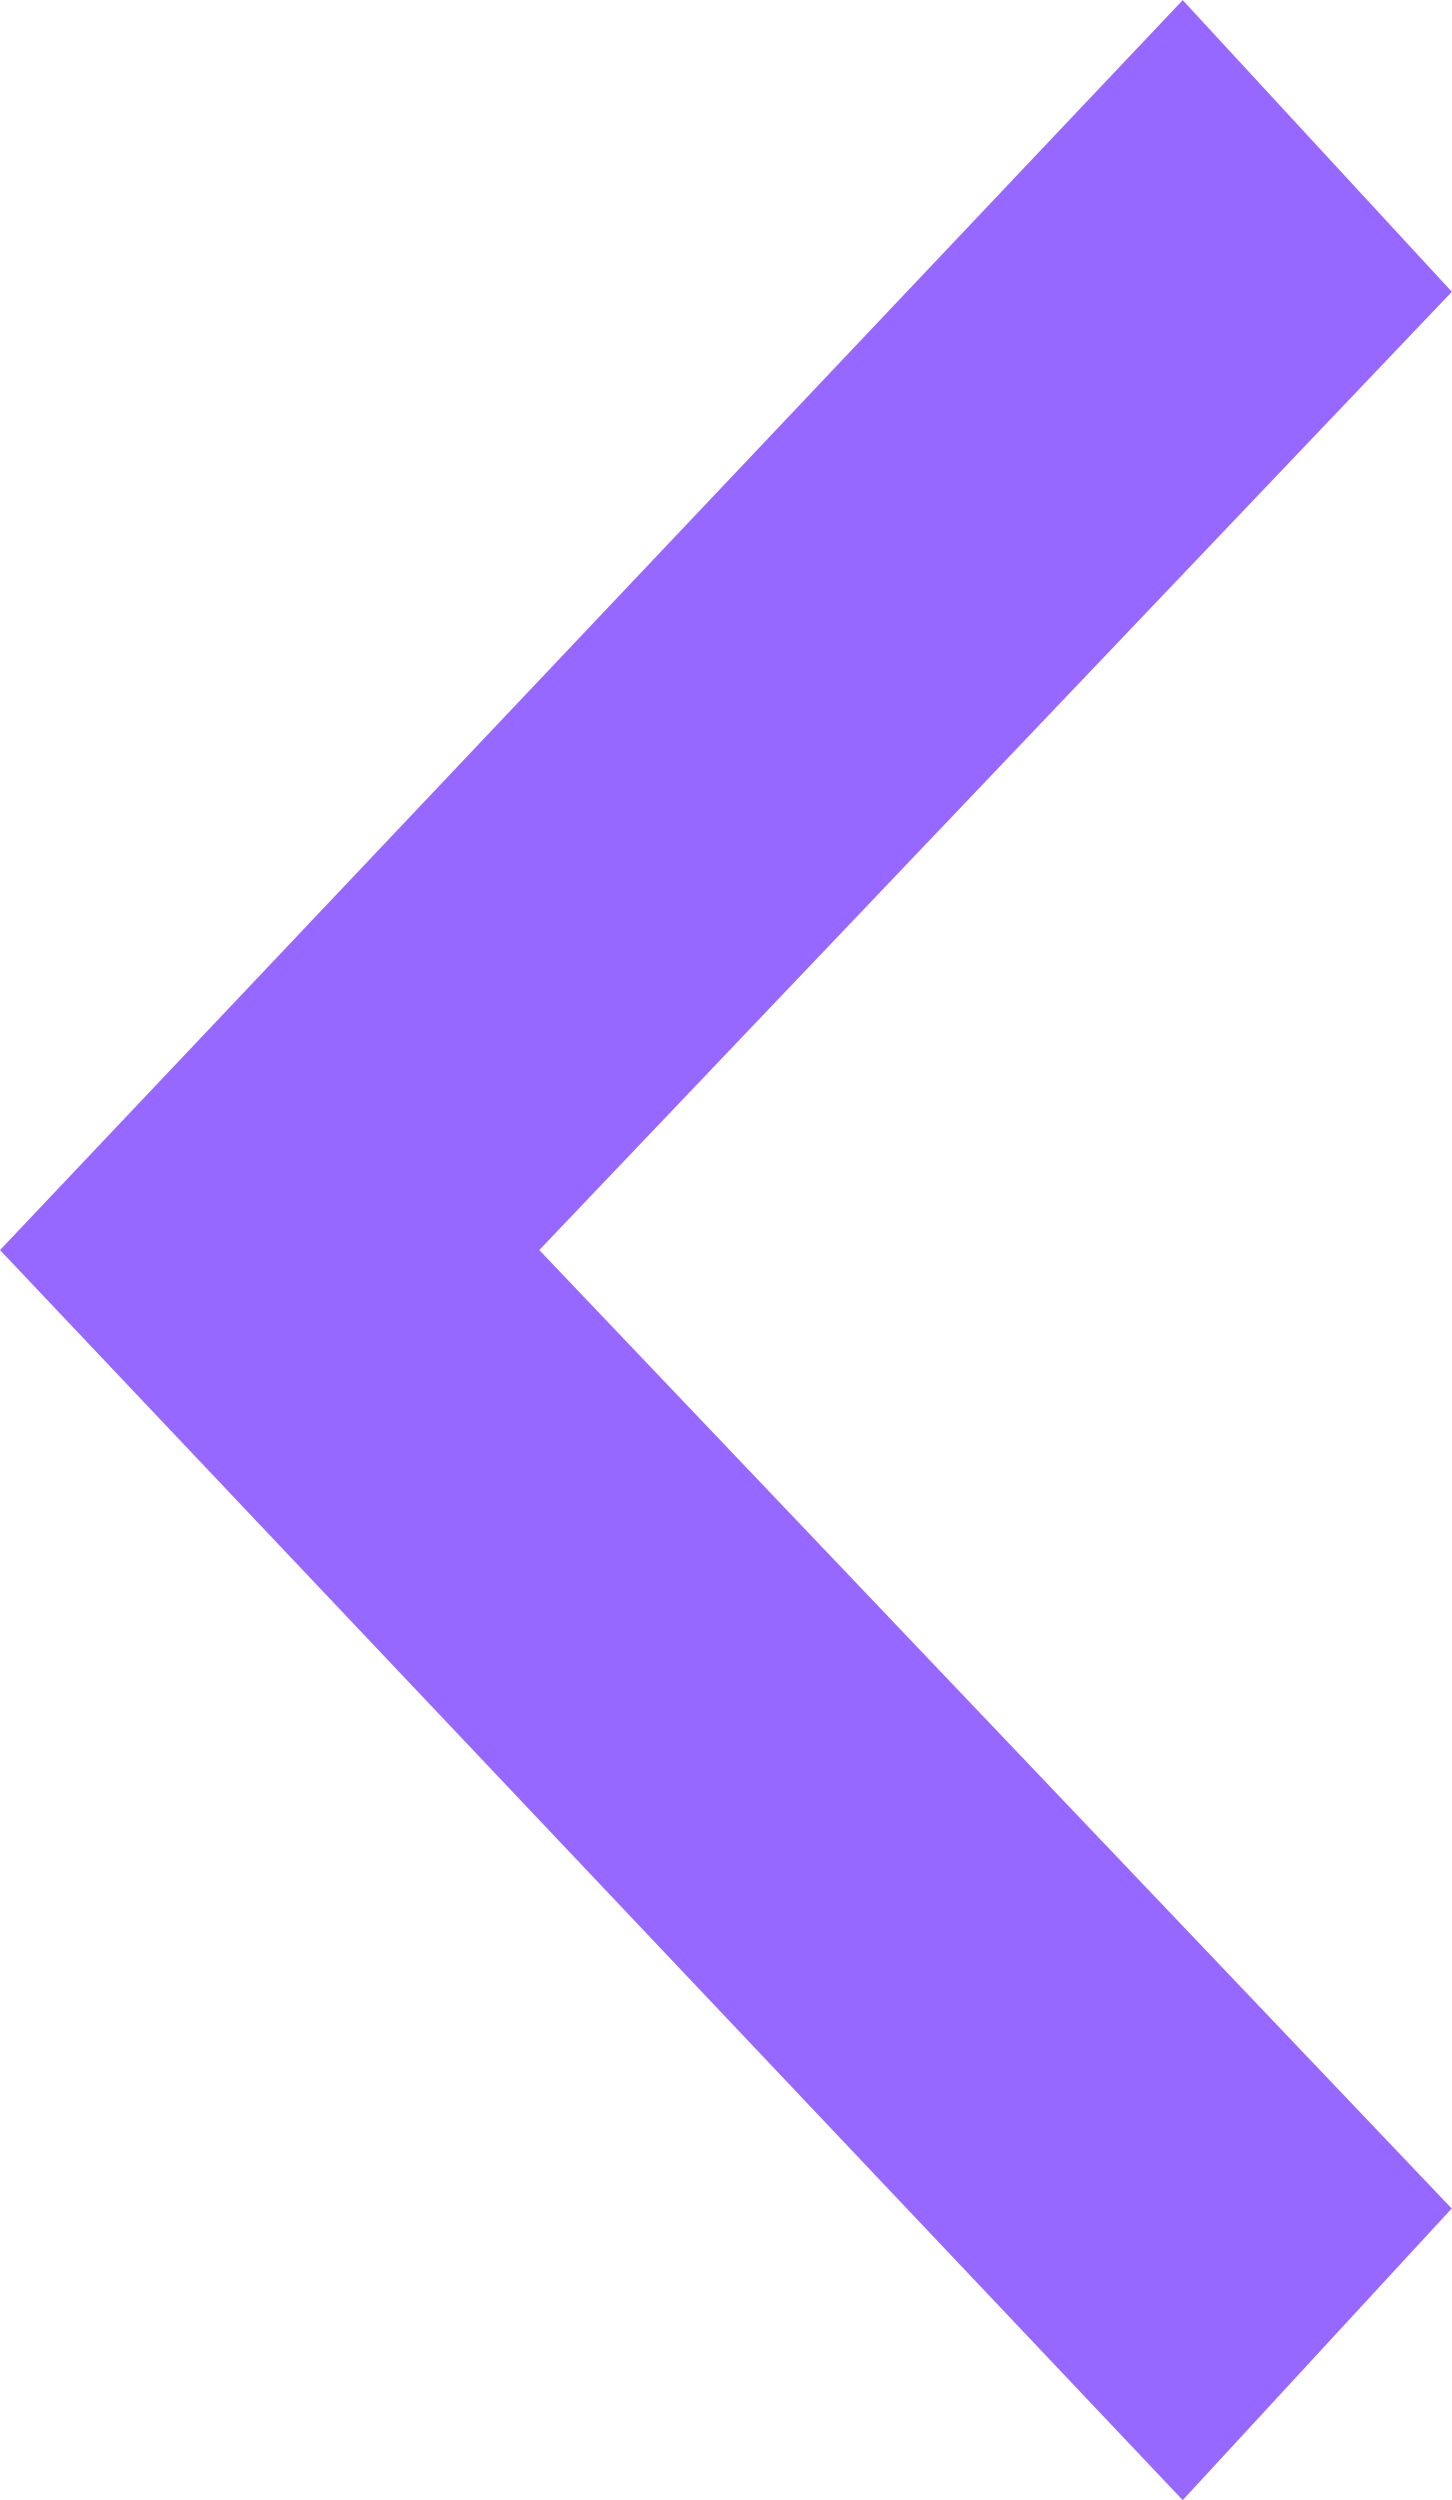
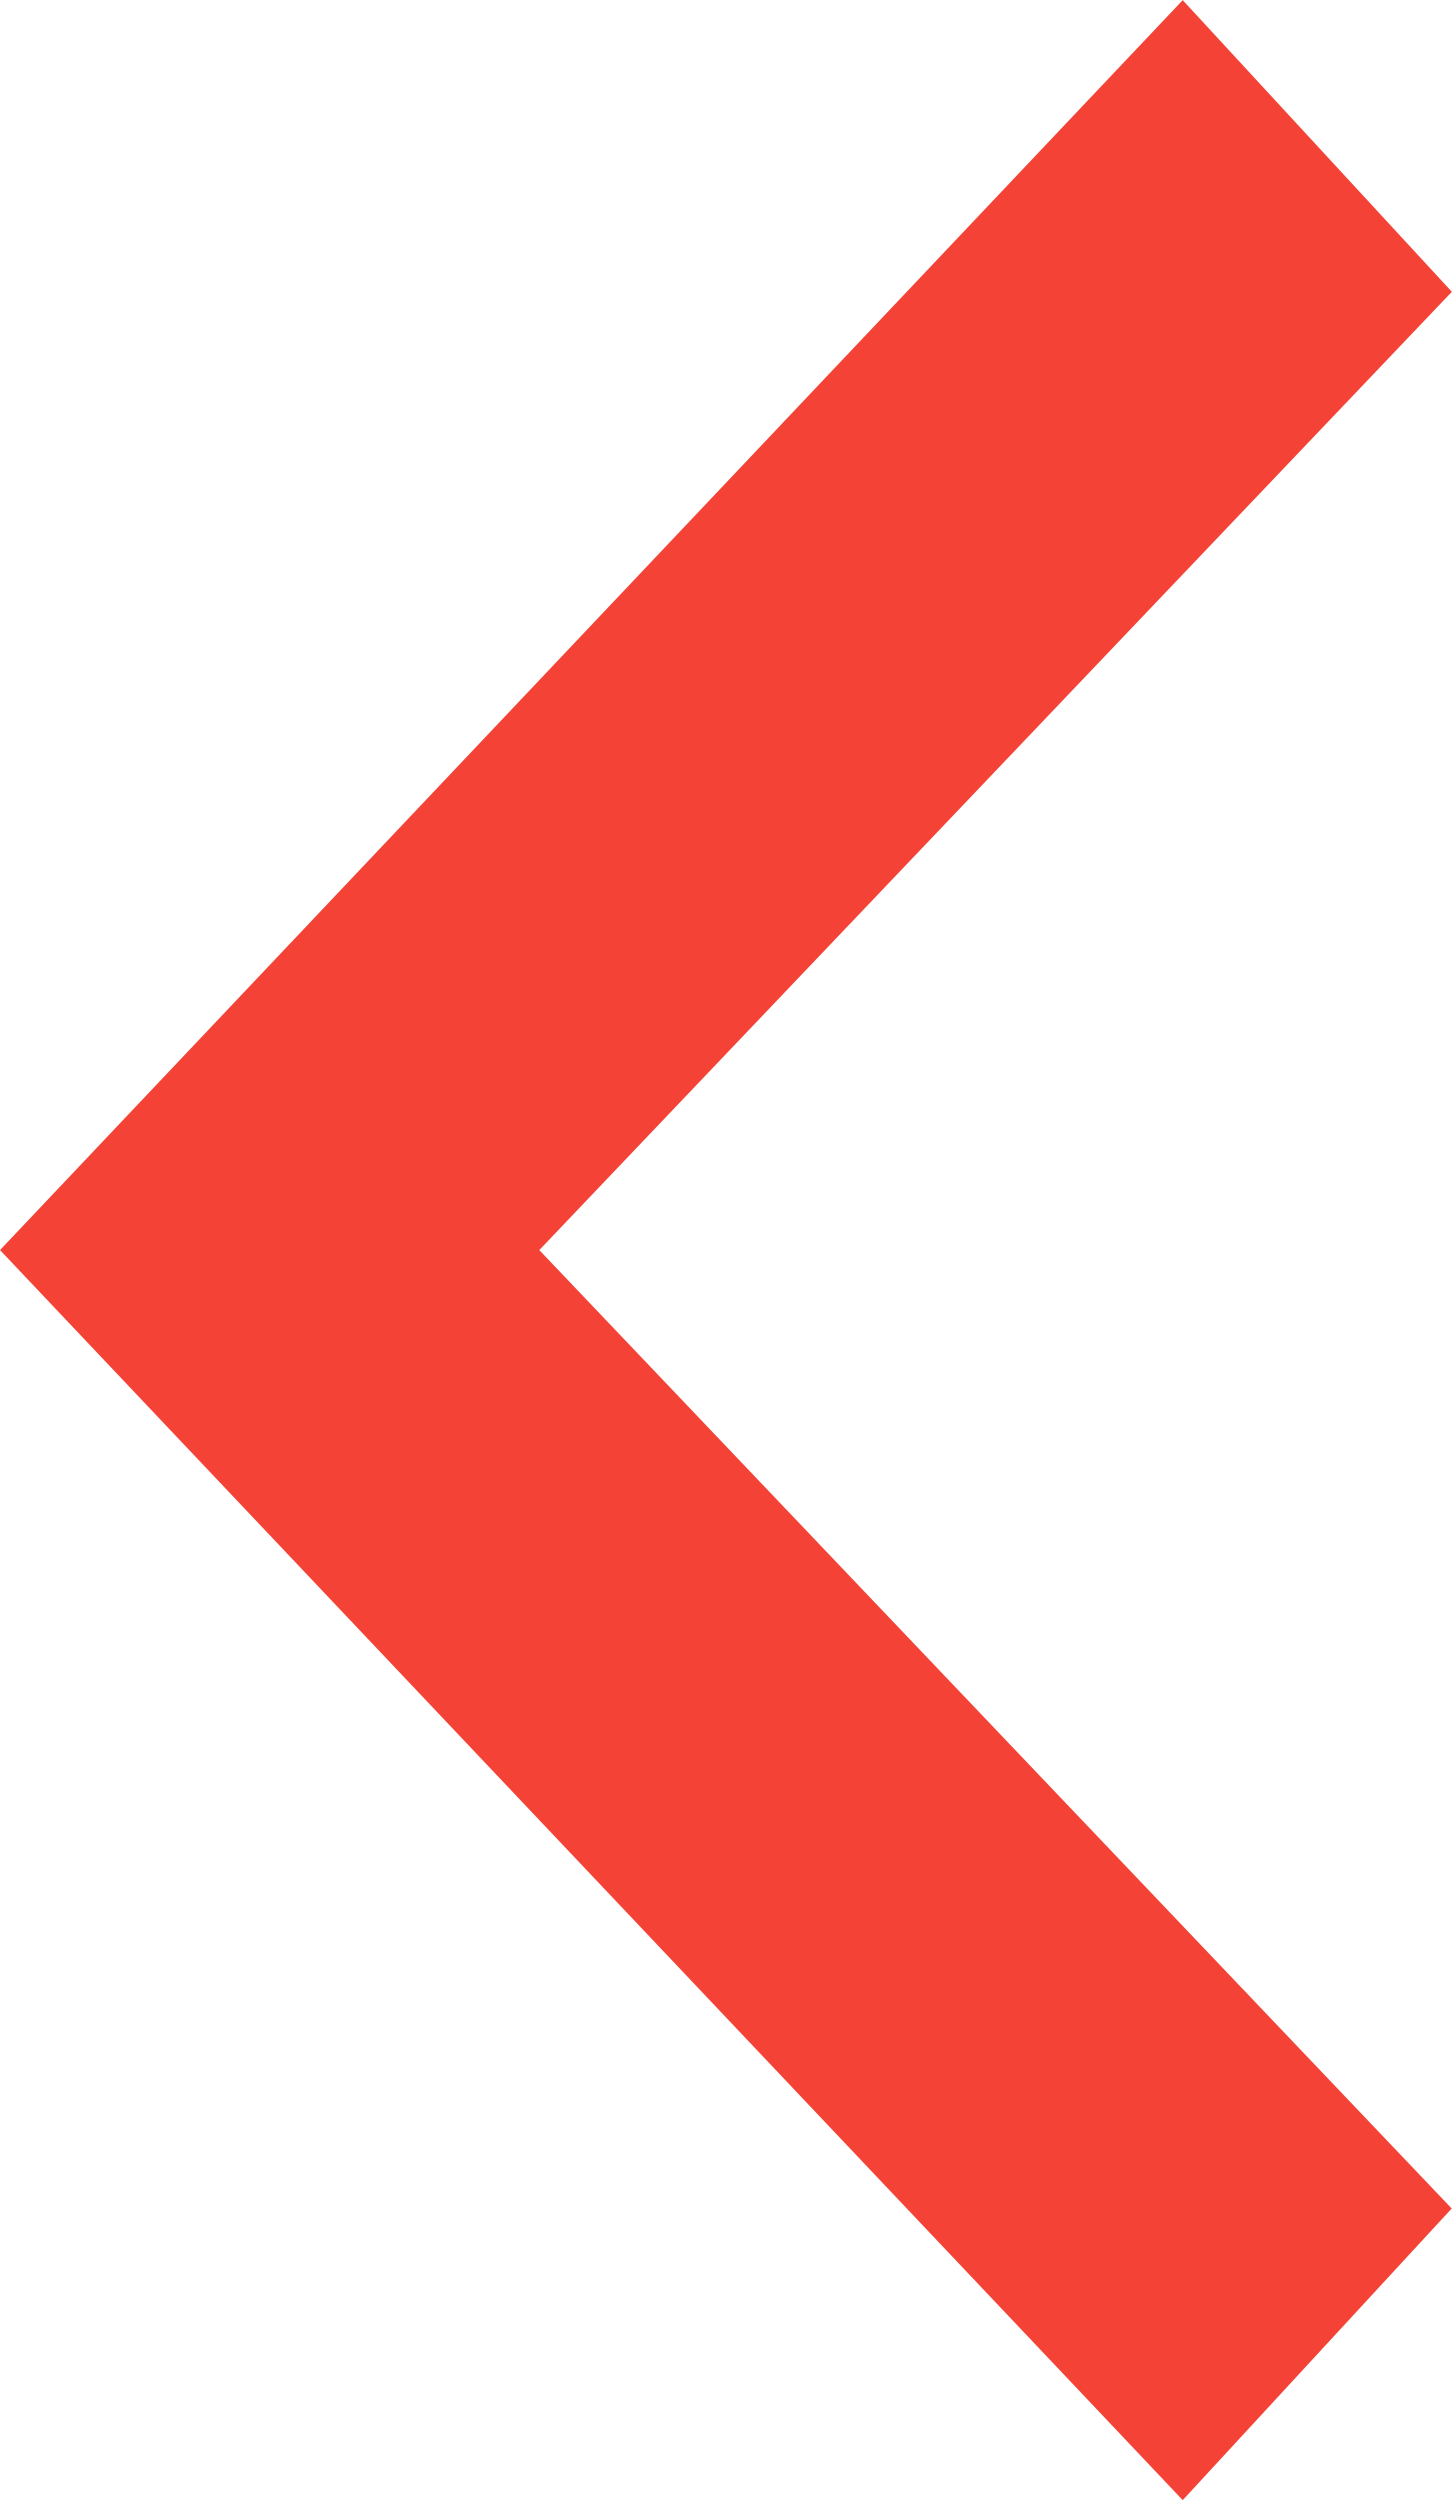
<svg xmlns="http://www.w3.org/2000/svg" width="10.065" height="17.333" viewBox="0 0 10.065 17.333">
  <g id="Group_7" data-name="Group 7" transform="translate(11.532 -1.399) rotate(180)">
    <g id="arrow-izquierda" transform="translate(13) rotate(180)">
      <g id="Elementos--_x2F_--iconos--_x2F_--arrow" transform="translate(0.749 19.455) rotate(-90)">
-         <path id="Shape" d="M2.022,10.065,8.667,3.739l6.644,6.327L17.333,8.2,8.667,0,0,8.2Z" transform="translate(0.722 0.719)" fill="#9768ff" />
+         <path id="Shape" d="M2.022,10.065,8.667,3.739l6.644,6.327L17.333,8.2,8.667,0,0,8.2Z" transform="translate(0.722 0.719)" fill="#f44336" />
      </g>
    </g>
  </g>
</svg>
